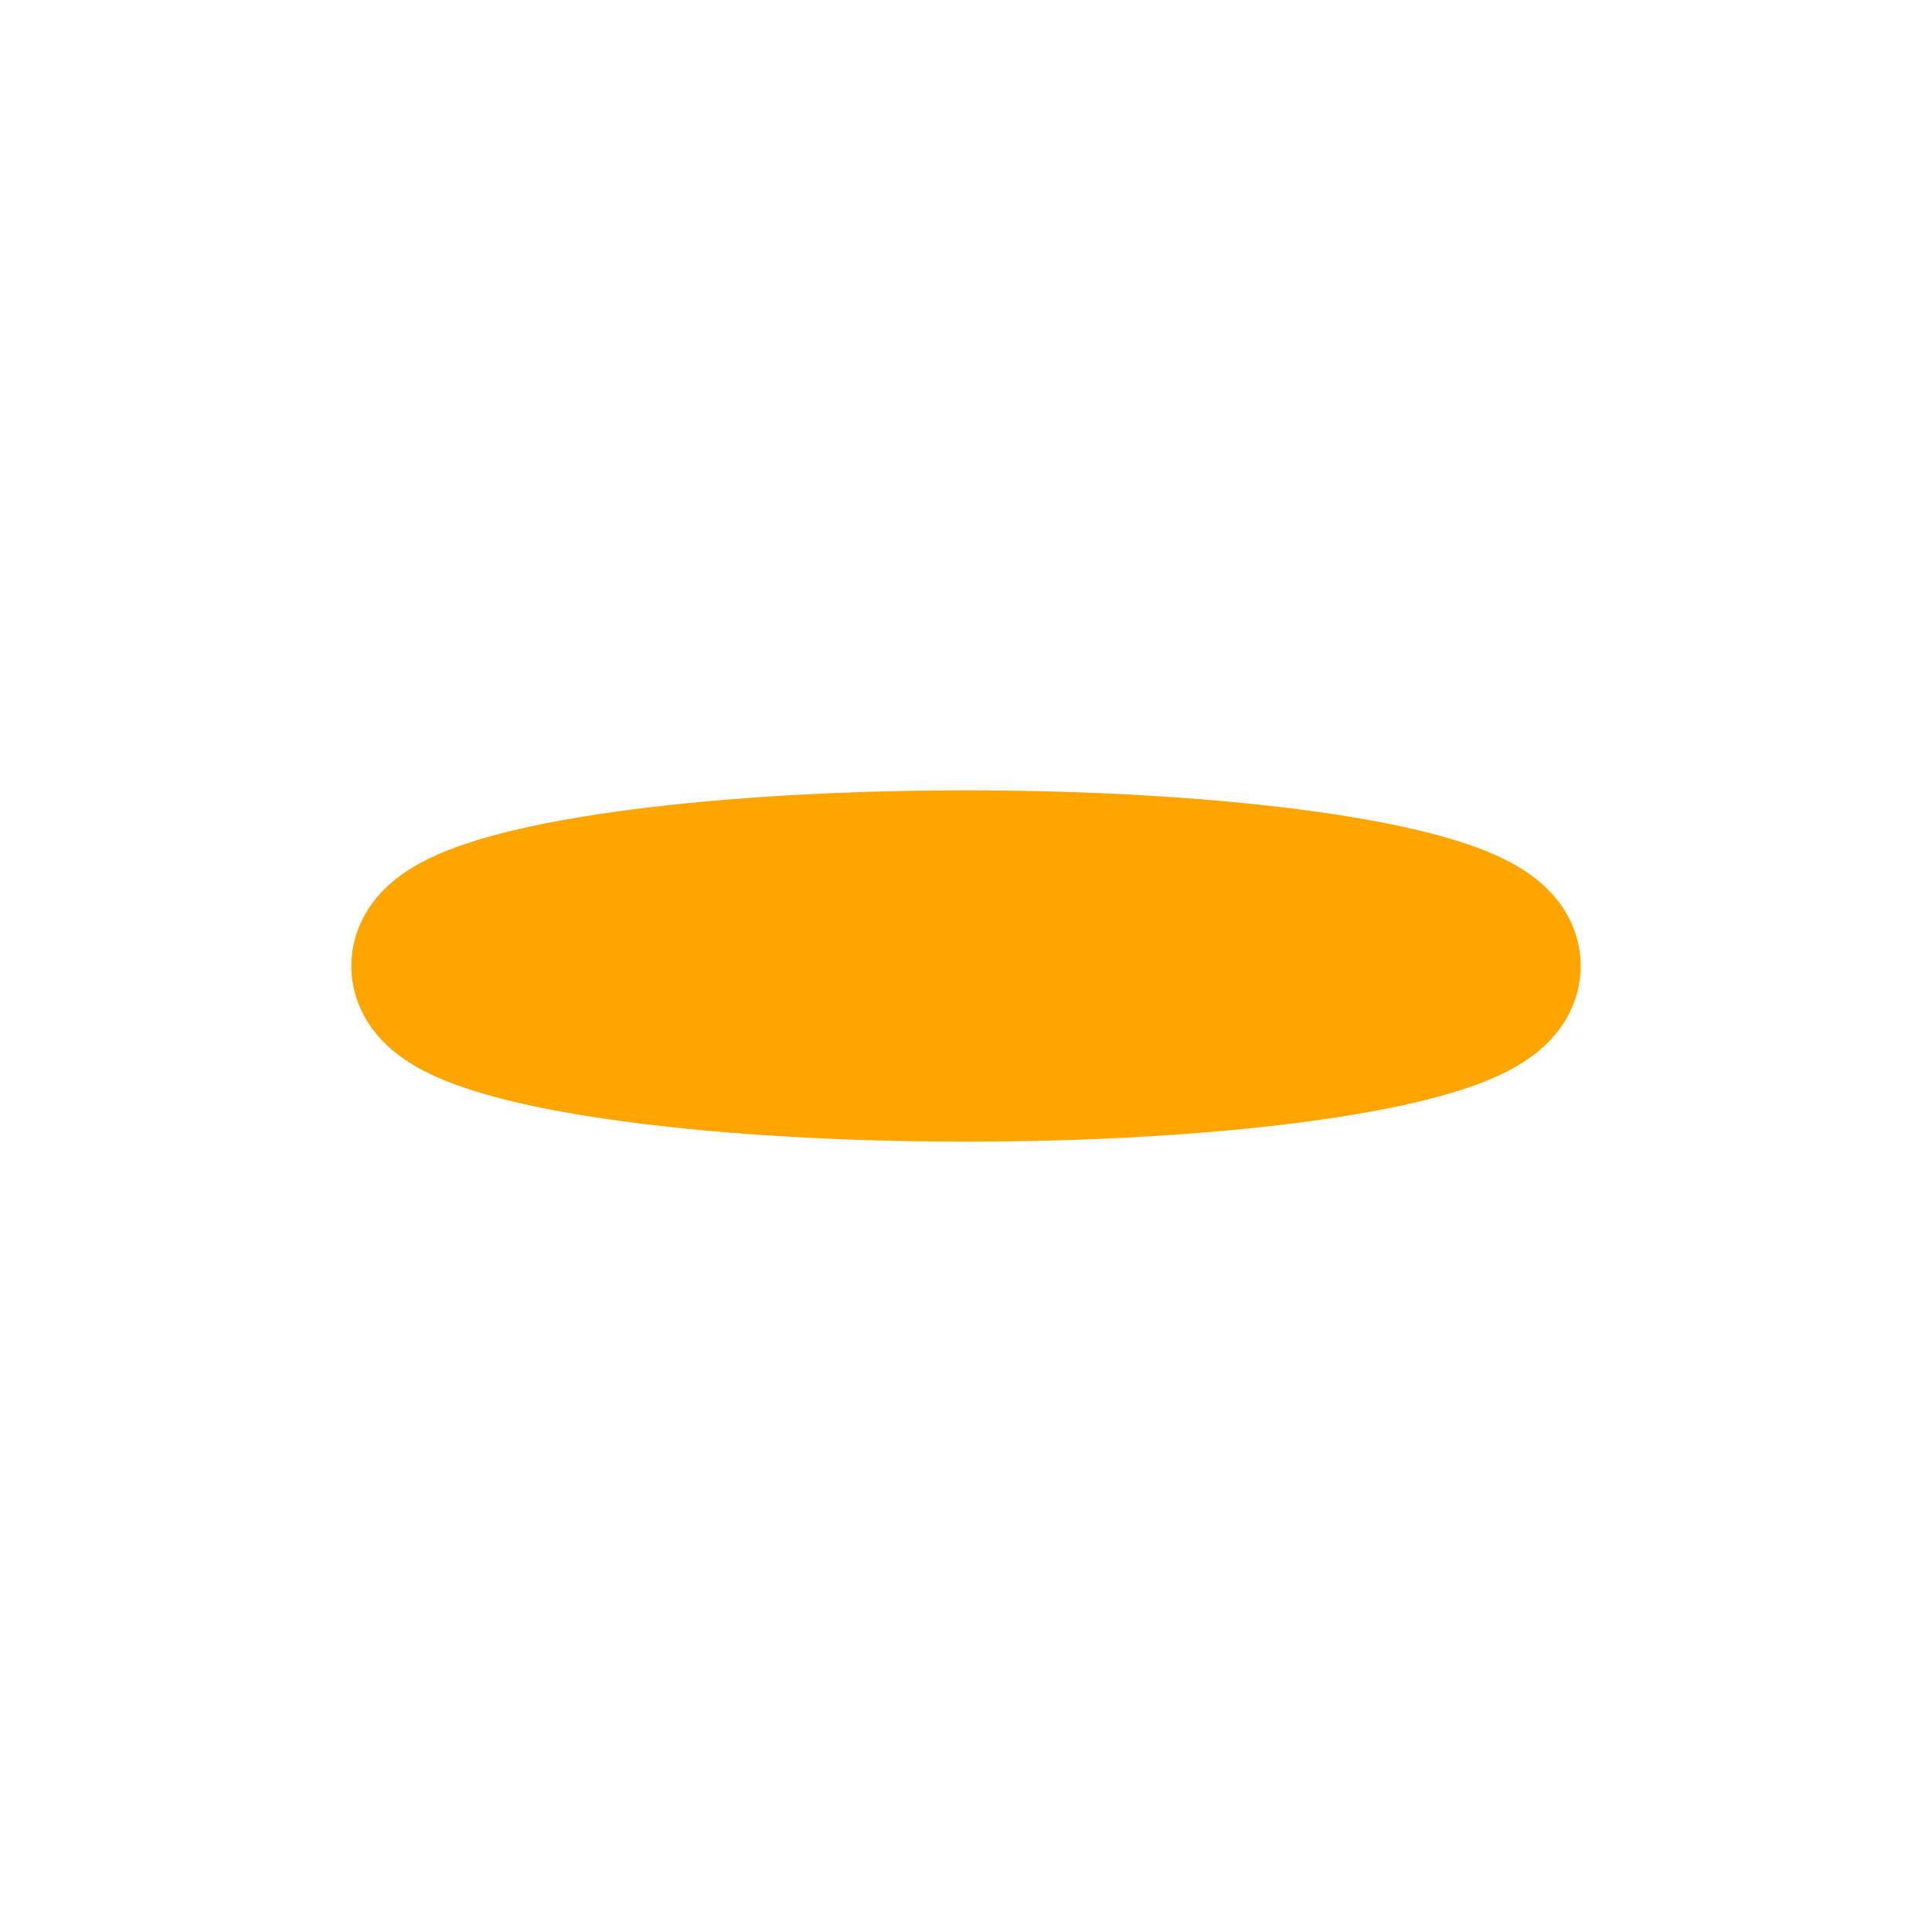
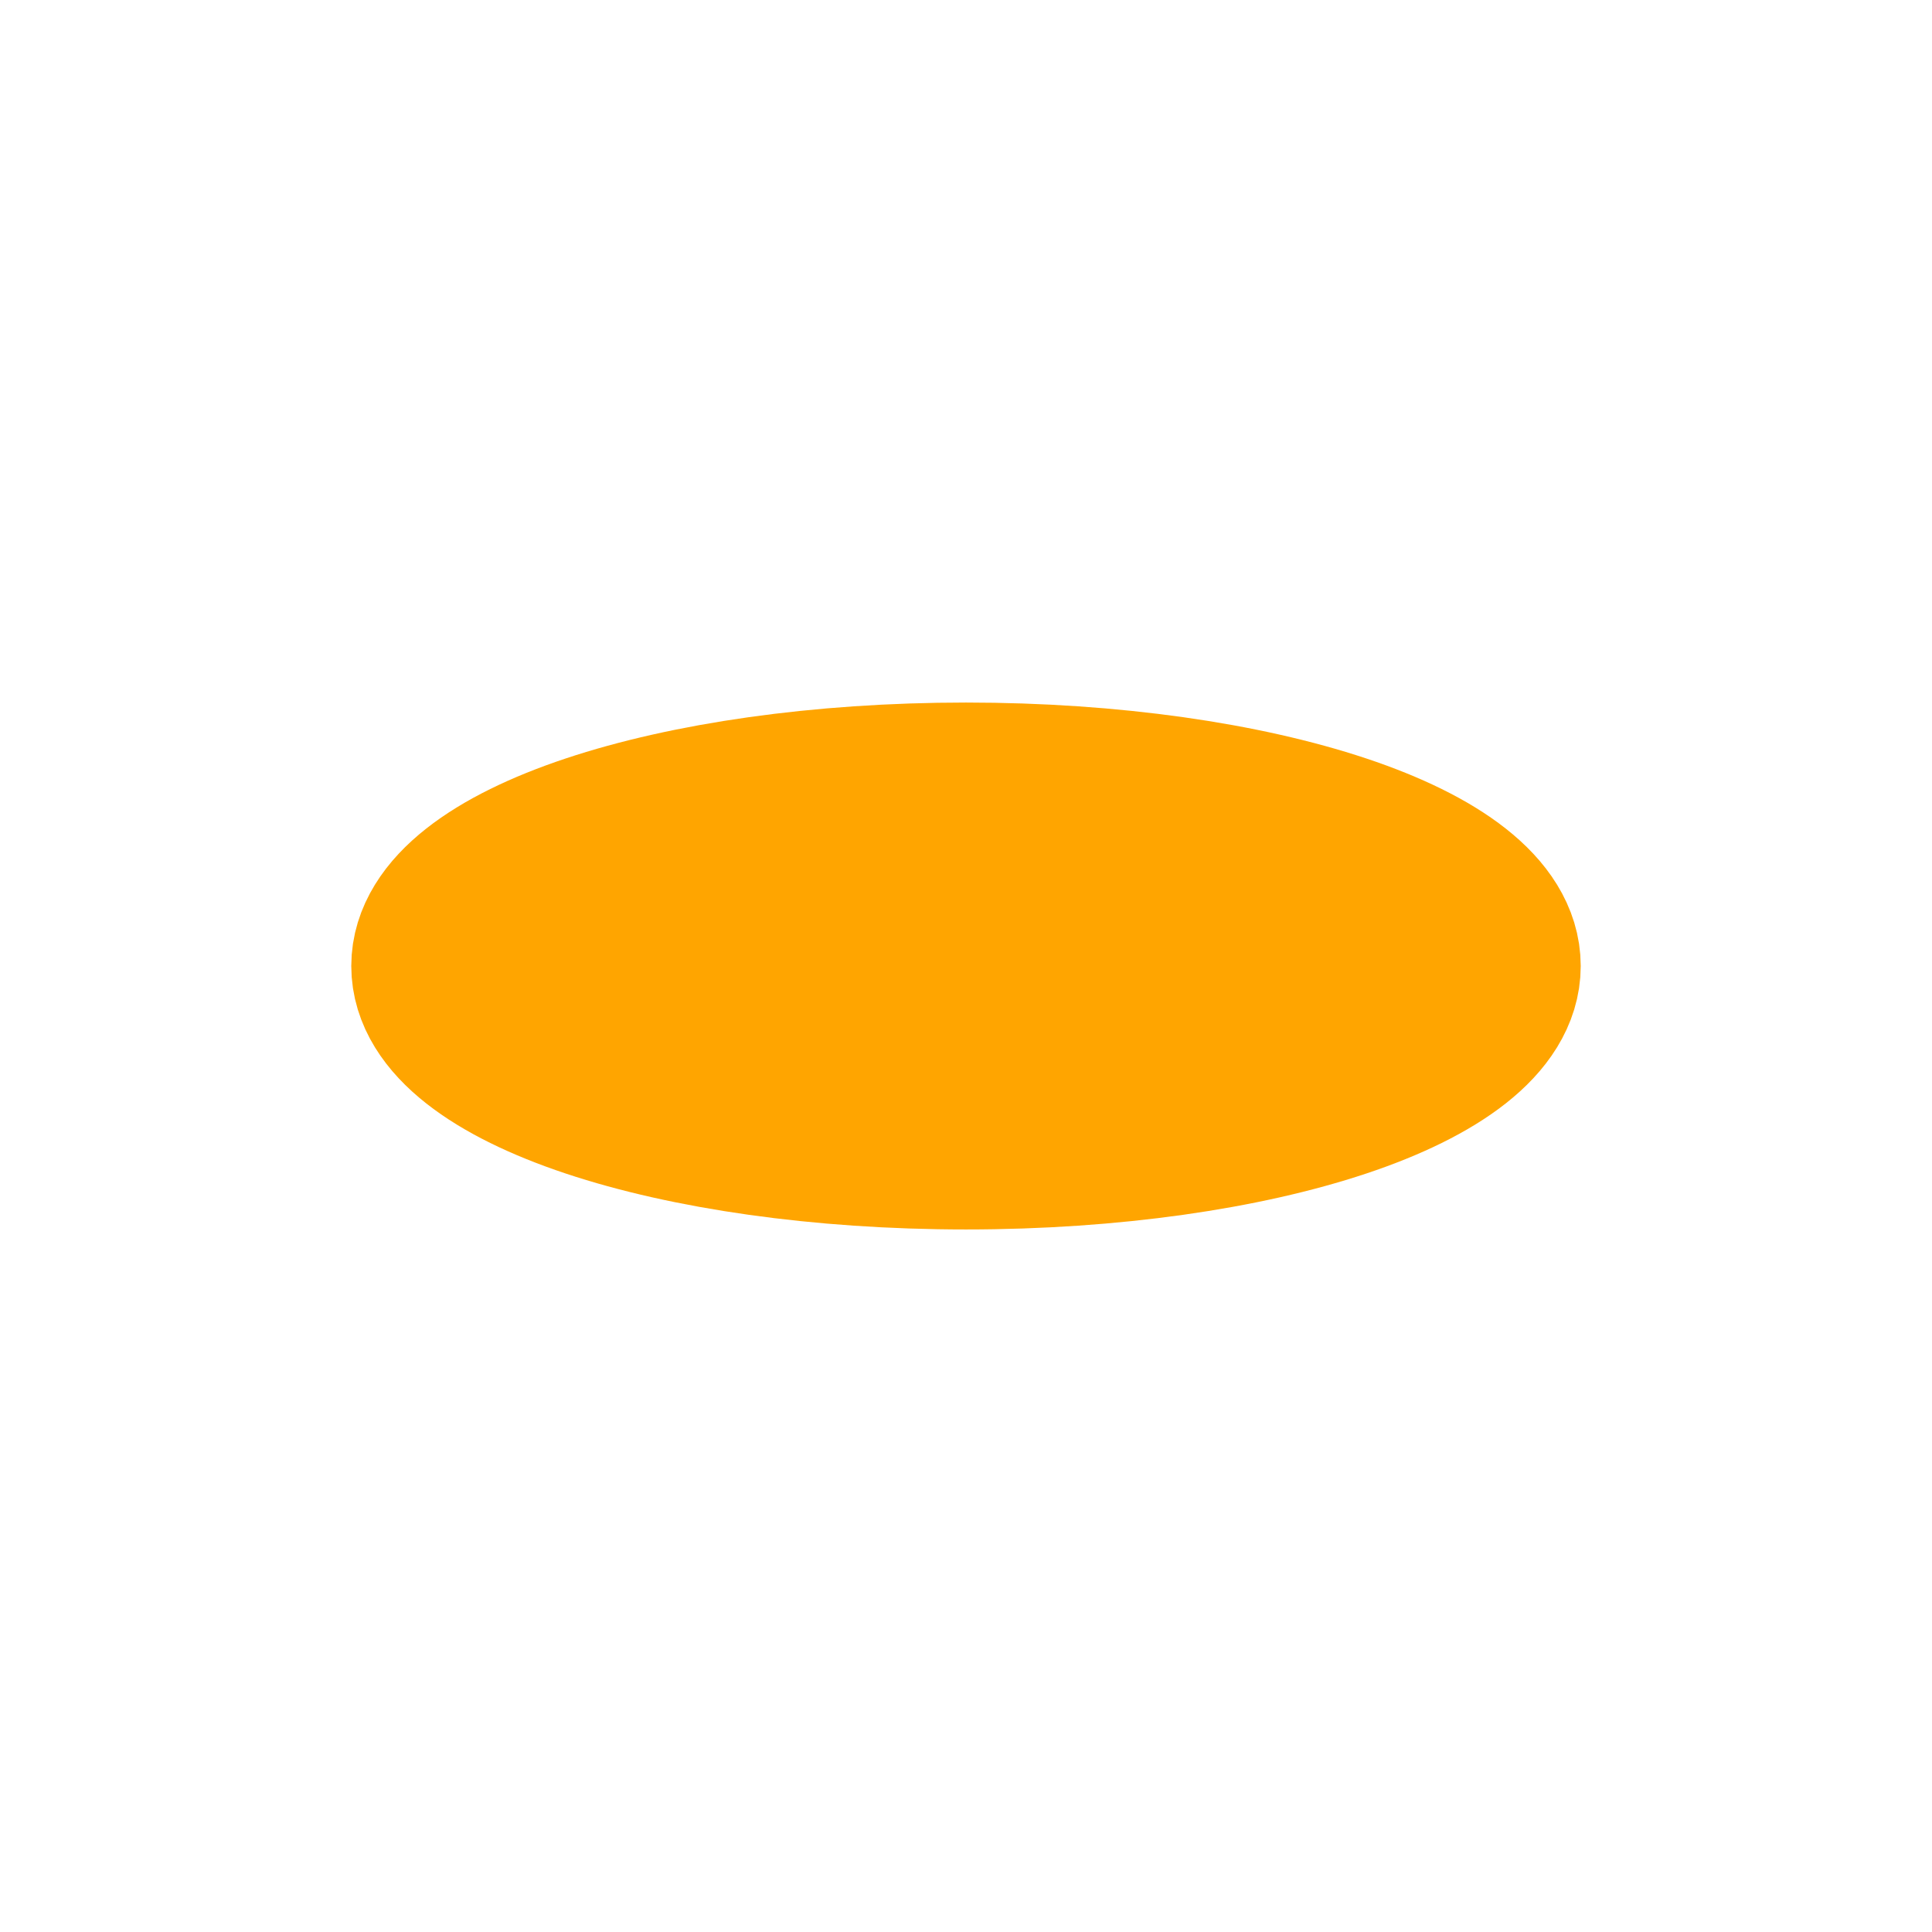
<svg xmlns="http://www.w3.org/2000/svg" id="app-game-body-board-regular-2d-ttt" viewBox="0 0 22 22">
-   <ellipse id="o-token" cx="11" cy="11" rx="6" ry="1" fill="none" stroke="orange" stroke-width="2" />
+   <ellipse id="o-token" cx="11" cy="11" rx="6" ry="2" fill="orange" stroke="orange" stroke-width="2" />
</svg>
